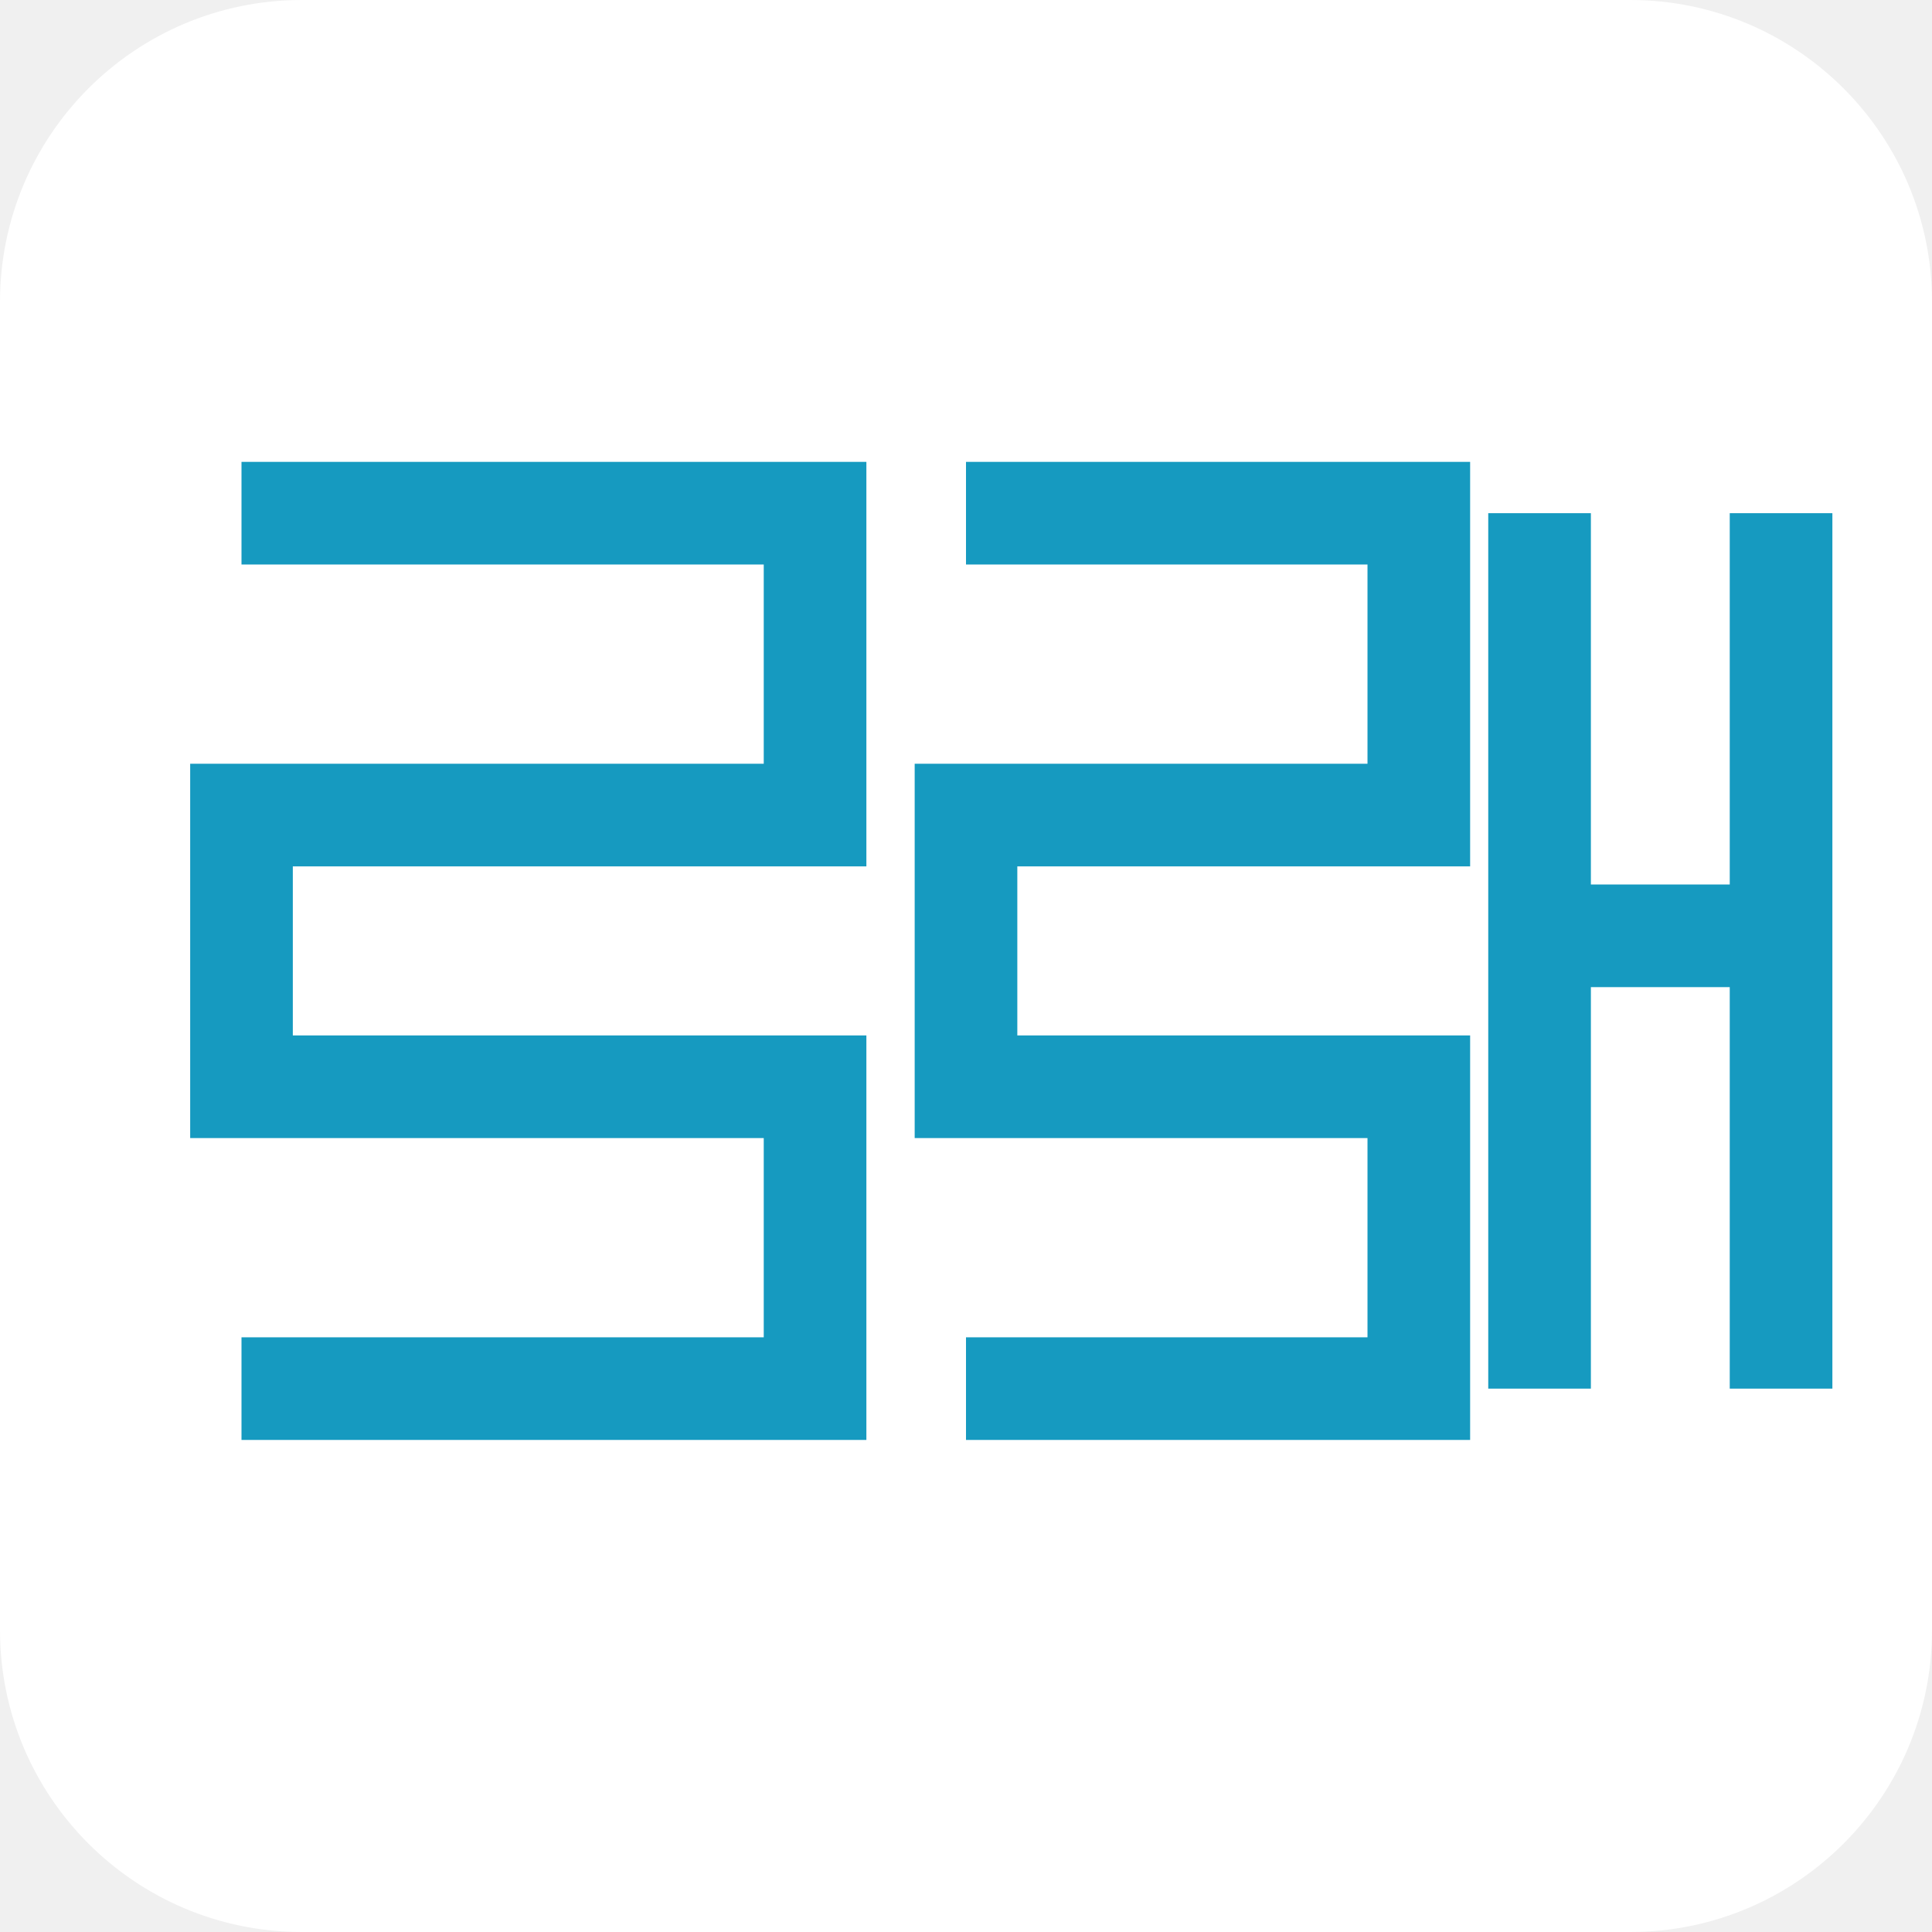
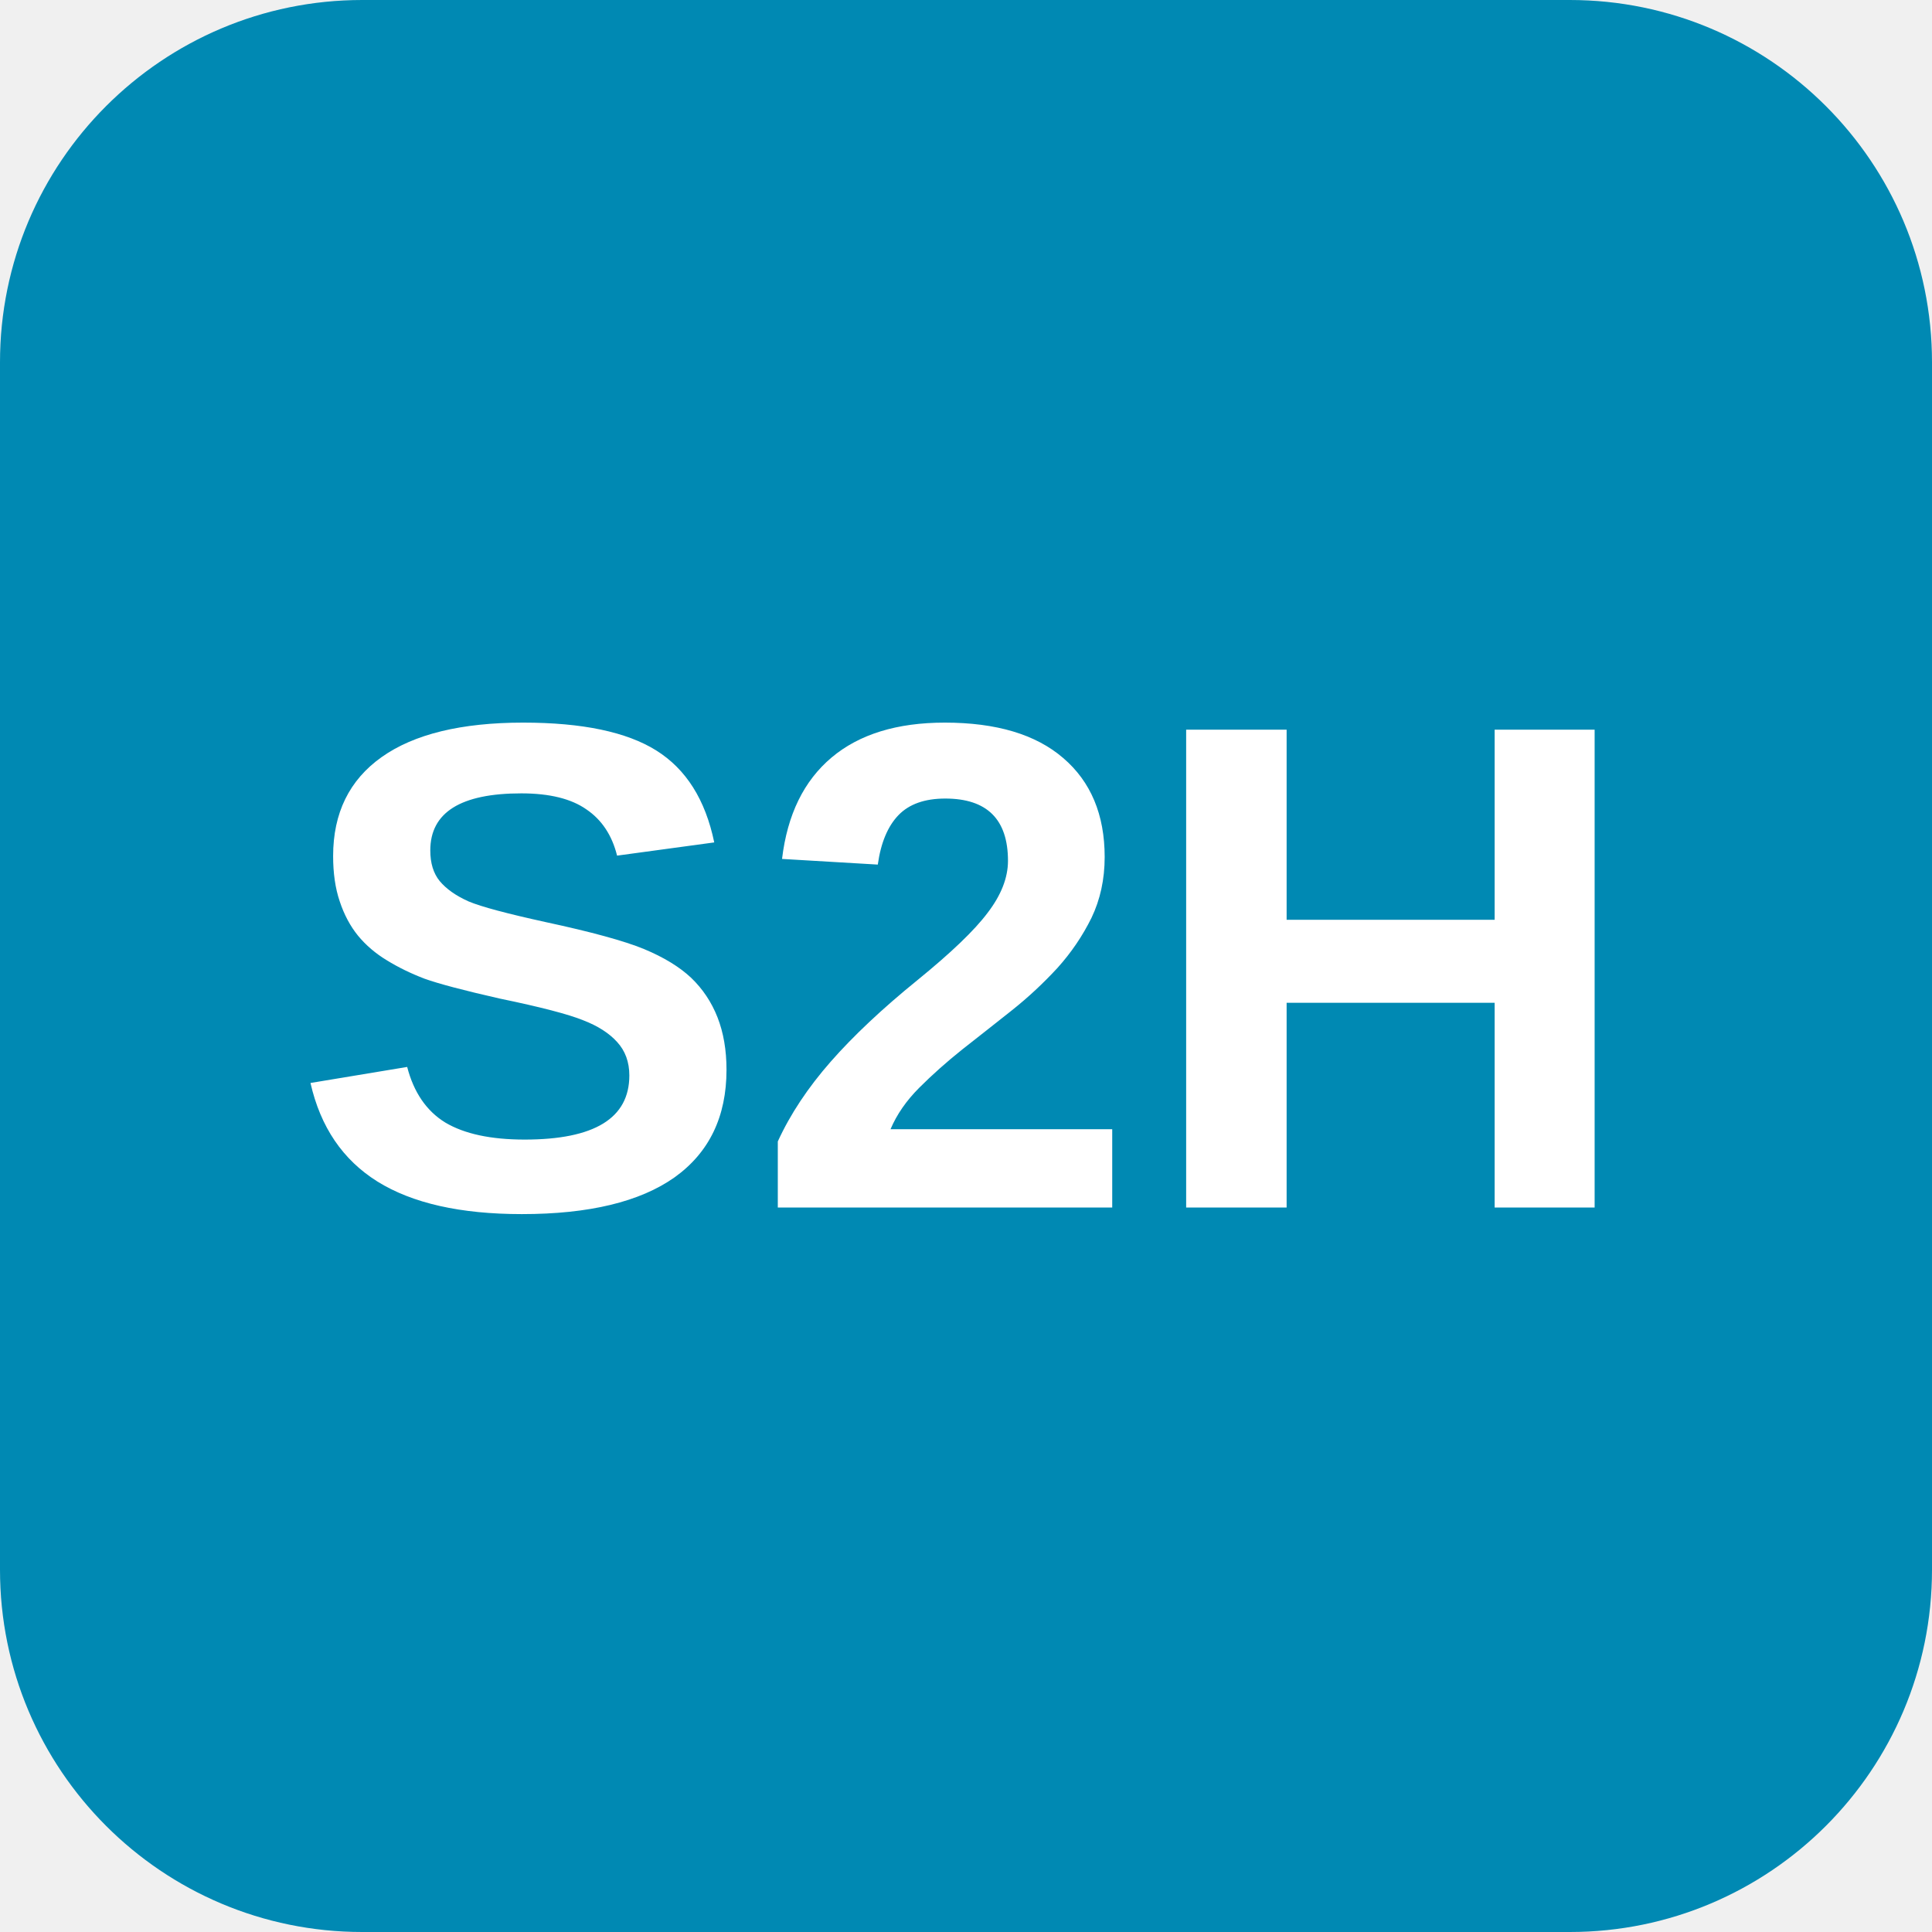
<svg xmlns="http://www.w3.org/2000/svg" viewBox="0 0 64 64">
-   <rect width="64" height="64" rx="10" fill="#fff" />
-   <path d="M8 17H27V27H8V36H27V46H8M32 17H47V27H32V36H47V46H32M51 17V46M51 31H59M59 17V46" fill="none" stroke="#169ac0" stroke-width="3.4" stroke-linejoin="miter" />
+   <rect width="64" height="64" rx="12" fill="#0089b3" />
+   <text x="32" y="40" text-anchor="middle" fill="#fff" font-family="Arial,sans-serif" font-size="23" font-weight="700">S2H</text>
</svg>
